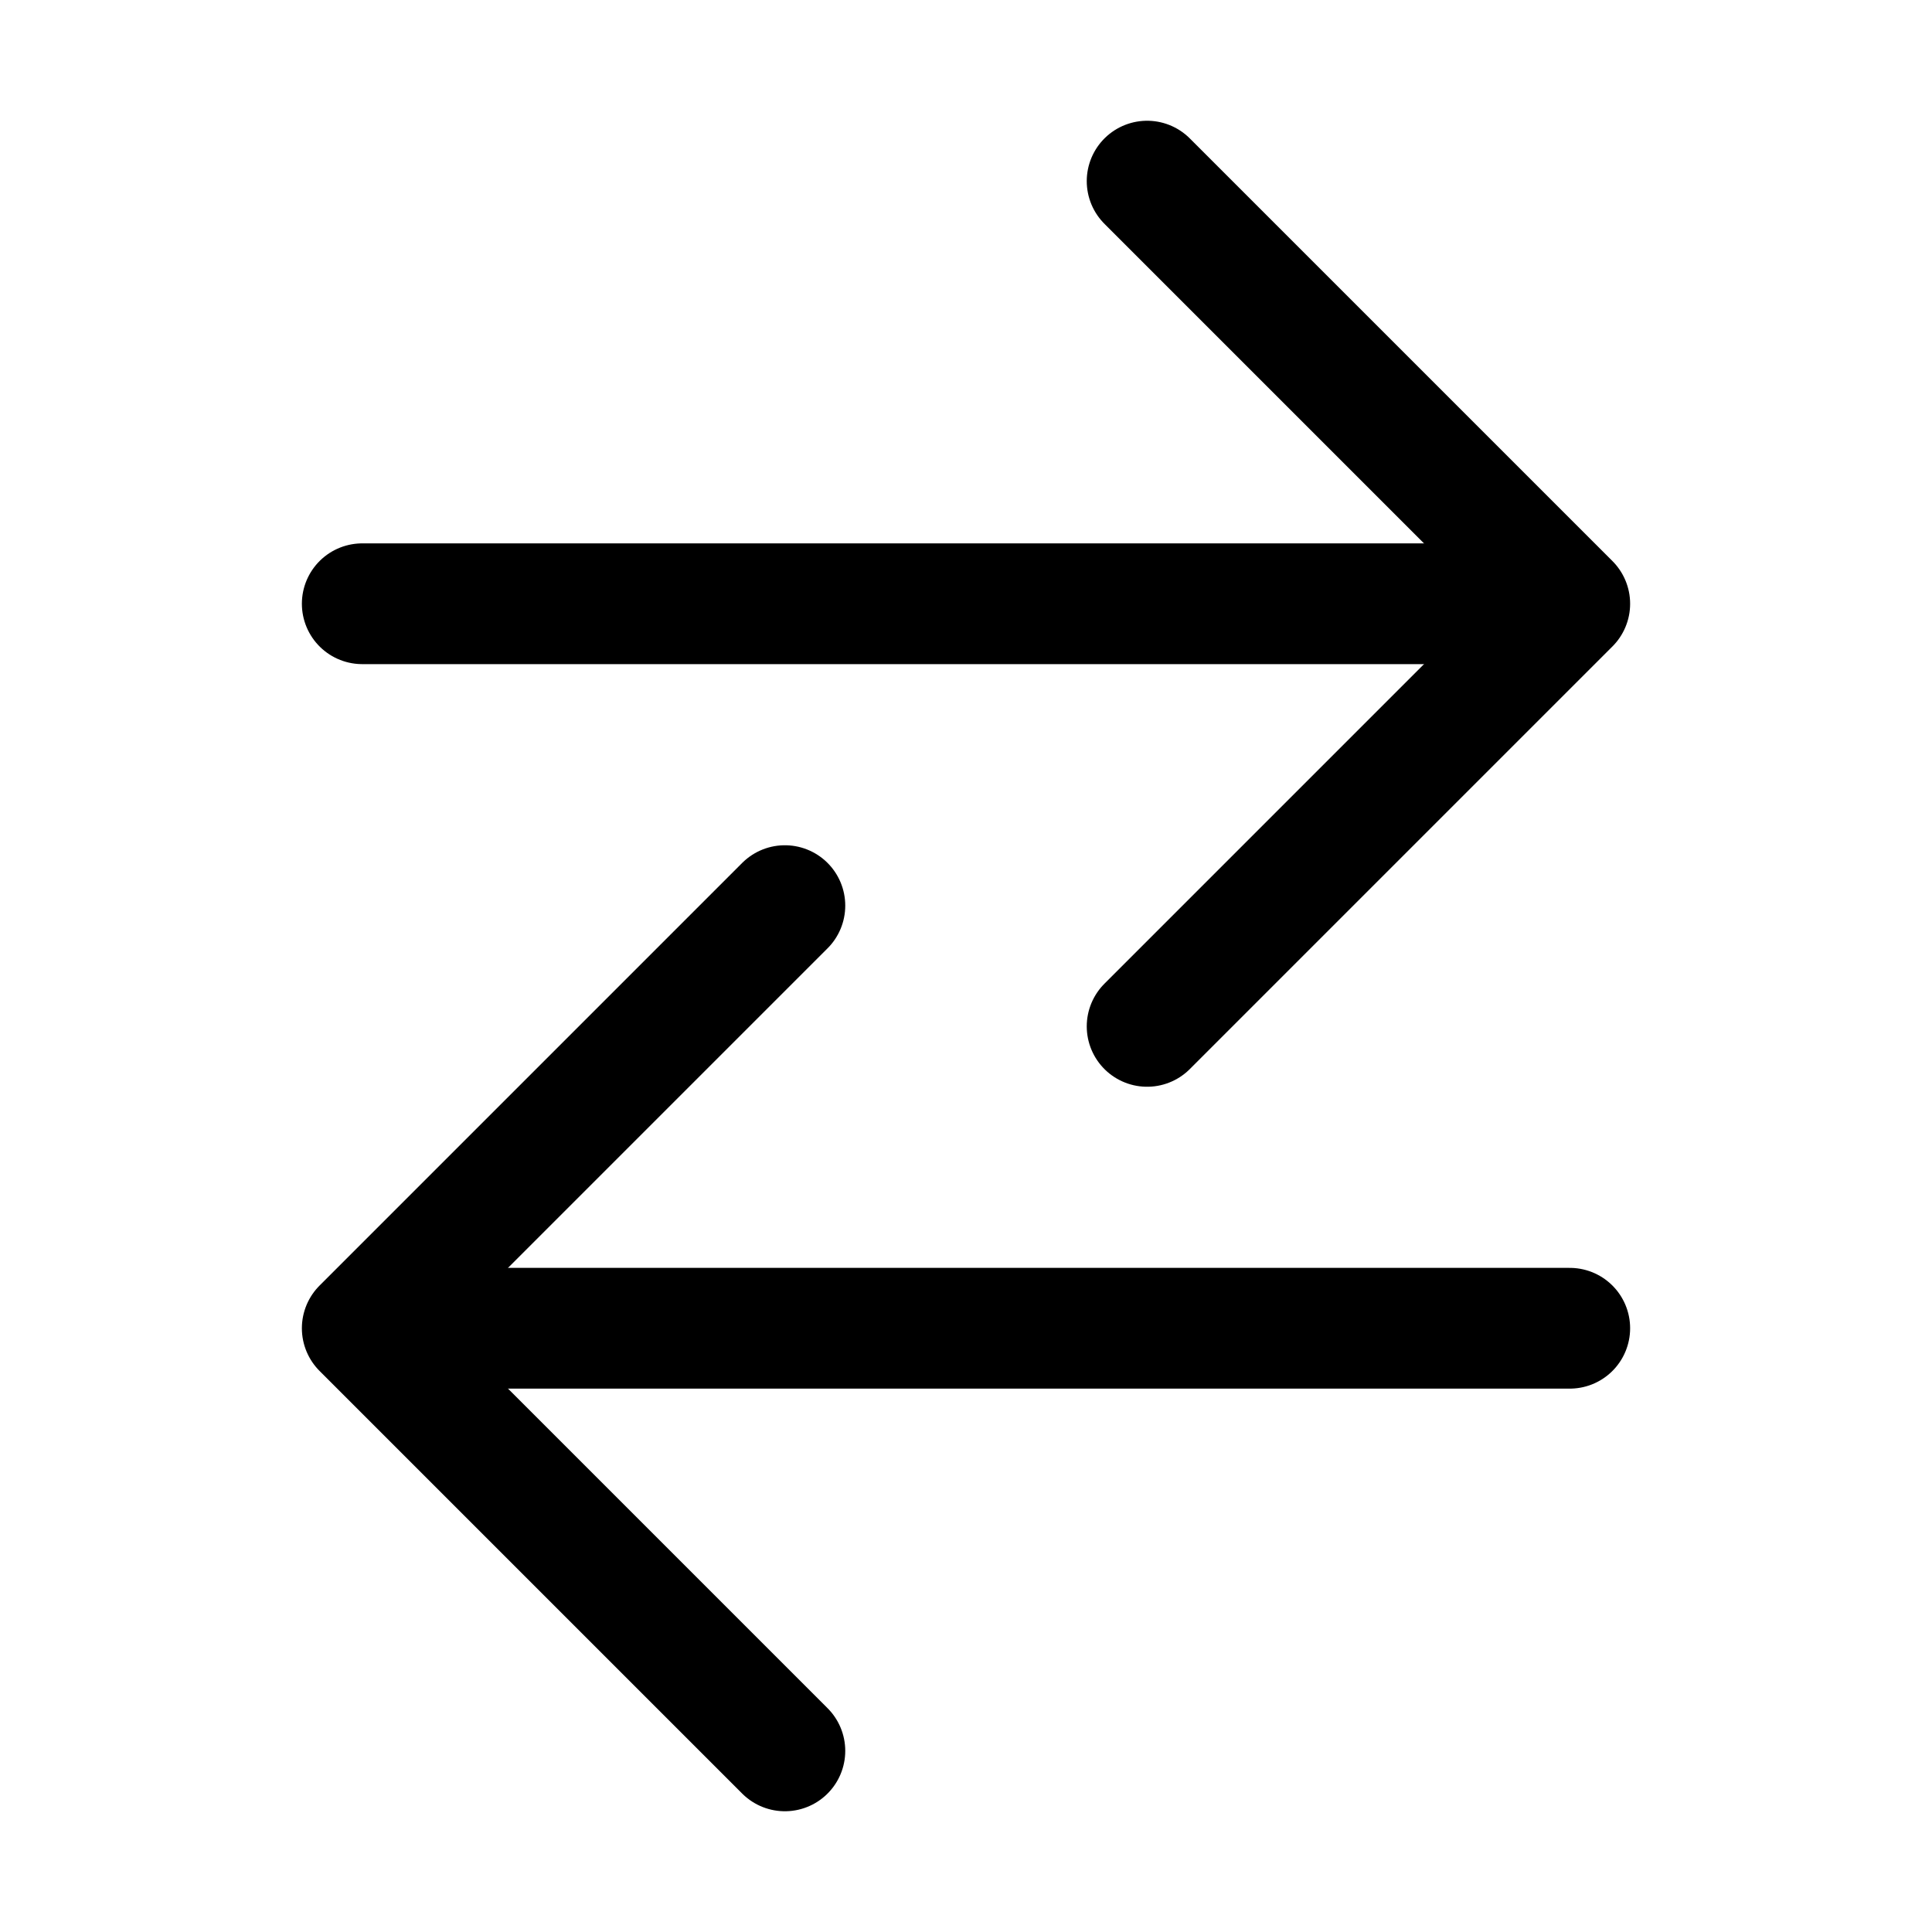
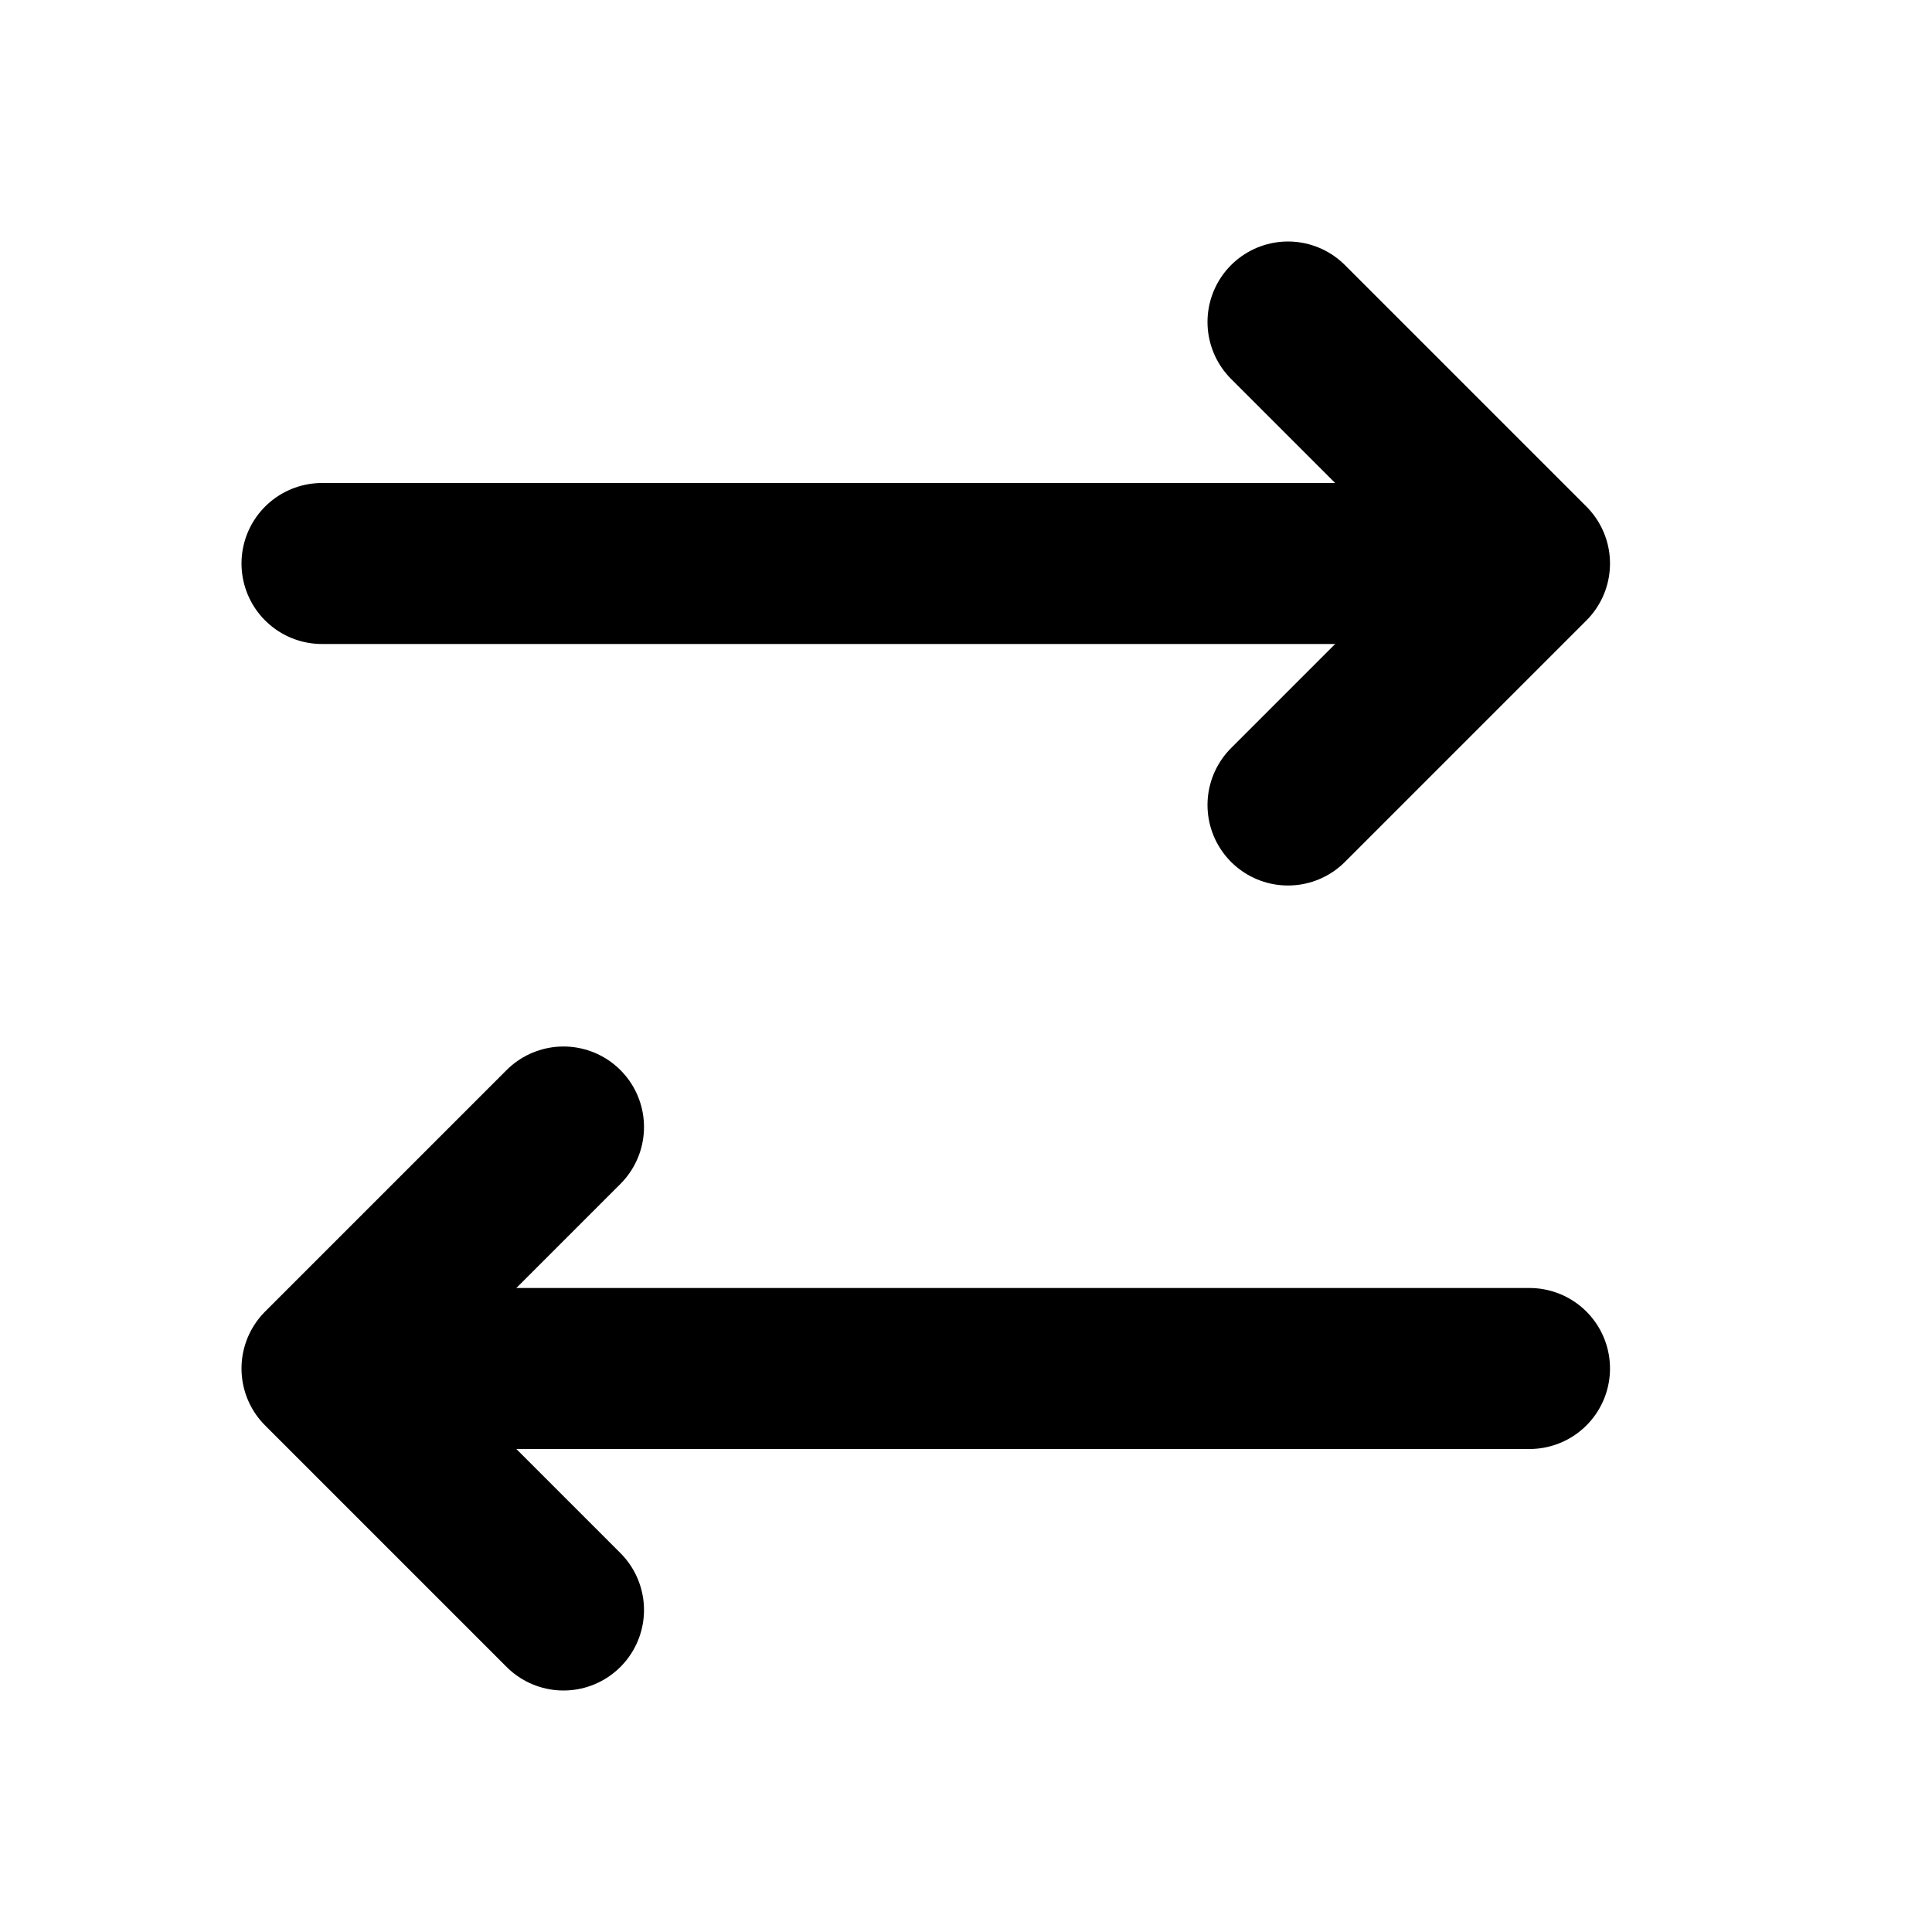
- <svg xmlns="http://www.w3.org/2000/svg" height="512" viewBox="0 0 512 512" width="512">
-   <polyline points="304 48 416 160 304 272" style="fill:none;stroke:#000;stroke-linecap:round;stroke-linejoin:round;stroke-width:32px" />
-   <line style="fill:none;stroke:#000;stroke-linecap:round;stroke-linejoin:round;stroke-width:32px" x1="398.87" x2="96" y1="160" y2="160" />
-   <polyline points="208 464 96 352 208 240" style="fill:none;stroke:#000;stroke-linecap:round;stroke-linejoin:round;stroke-width:32px" />
-   <line style="fill:none;stroke:#000;stroke-linecap:round;stroke-linejoin:round;stroke-width:32px" x1="114" x2="416" y1="352" y2="352" />
+ <svg xmlns="http://www.w3.org/2000/svg" width="800px" height="800px" viewBox="0 0 24 24" aria-labelledby="swapHorizontalIconTitle" stroke="#000000" stroke-width="2" stroke-linecap="round" stroke-linejoin="round" fill="none" color="#000000">
+   <path d="M16 4L19 7L16 10" />
+   <path d="M4 7L18 7" />
+   <path d="M7 20L4 17L7 14" />
+   <path d="M19 17L5 17" />
</svg>
